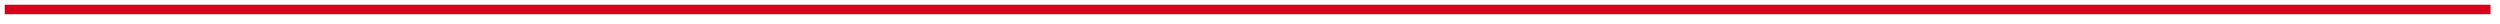
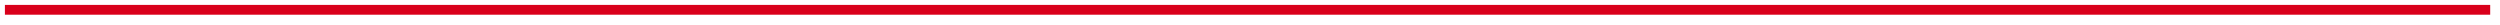
- <svg xmlns="http://www.w3.org/2000/svg" version="1.1" width="528px" height="5px">
-   <g transform="matrix(1 0 0 1 -157 -61 )">
-     <path d="M 158 63  L 683 63  " stroke-width="2" stroke="#d9001b" fill="none" />
+ <svg xmlns="http://www.w3.org/2000/svg" version="1.1" width="510px" height="5px">
+   <g transform="matrix(1 0 0 1 -166 -27 )">
+     <path d="M 167 29  L 674 29  " stroke-width="2" stroke="#d9001b" fill="none" />
  </g>
</svg>
